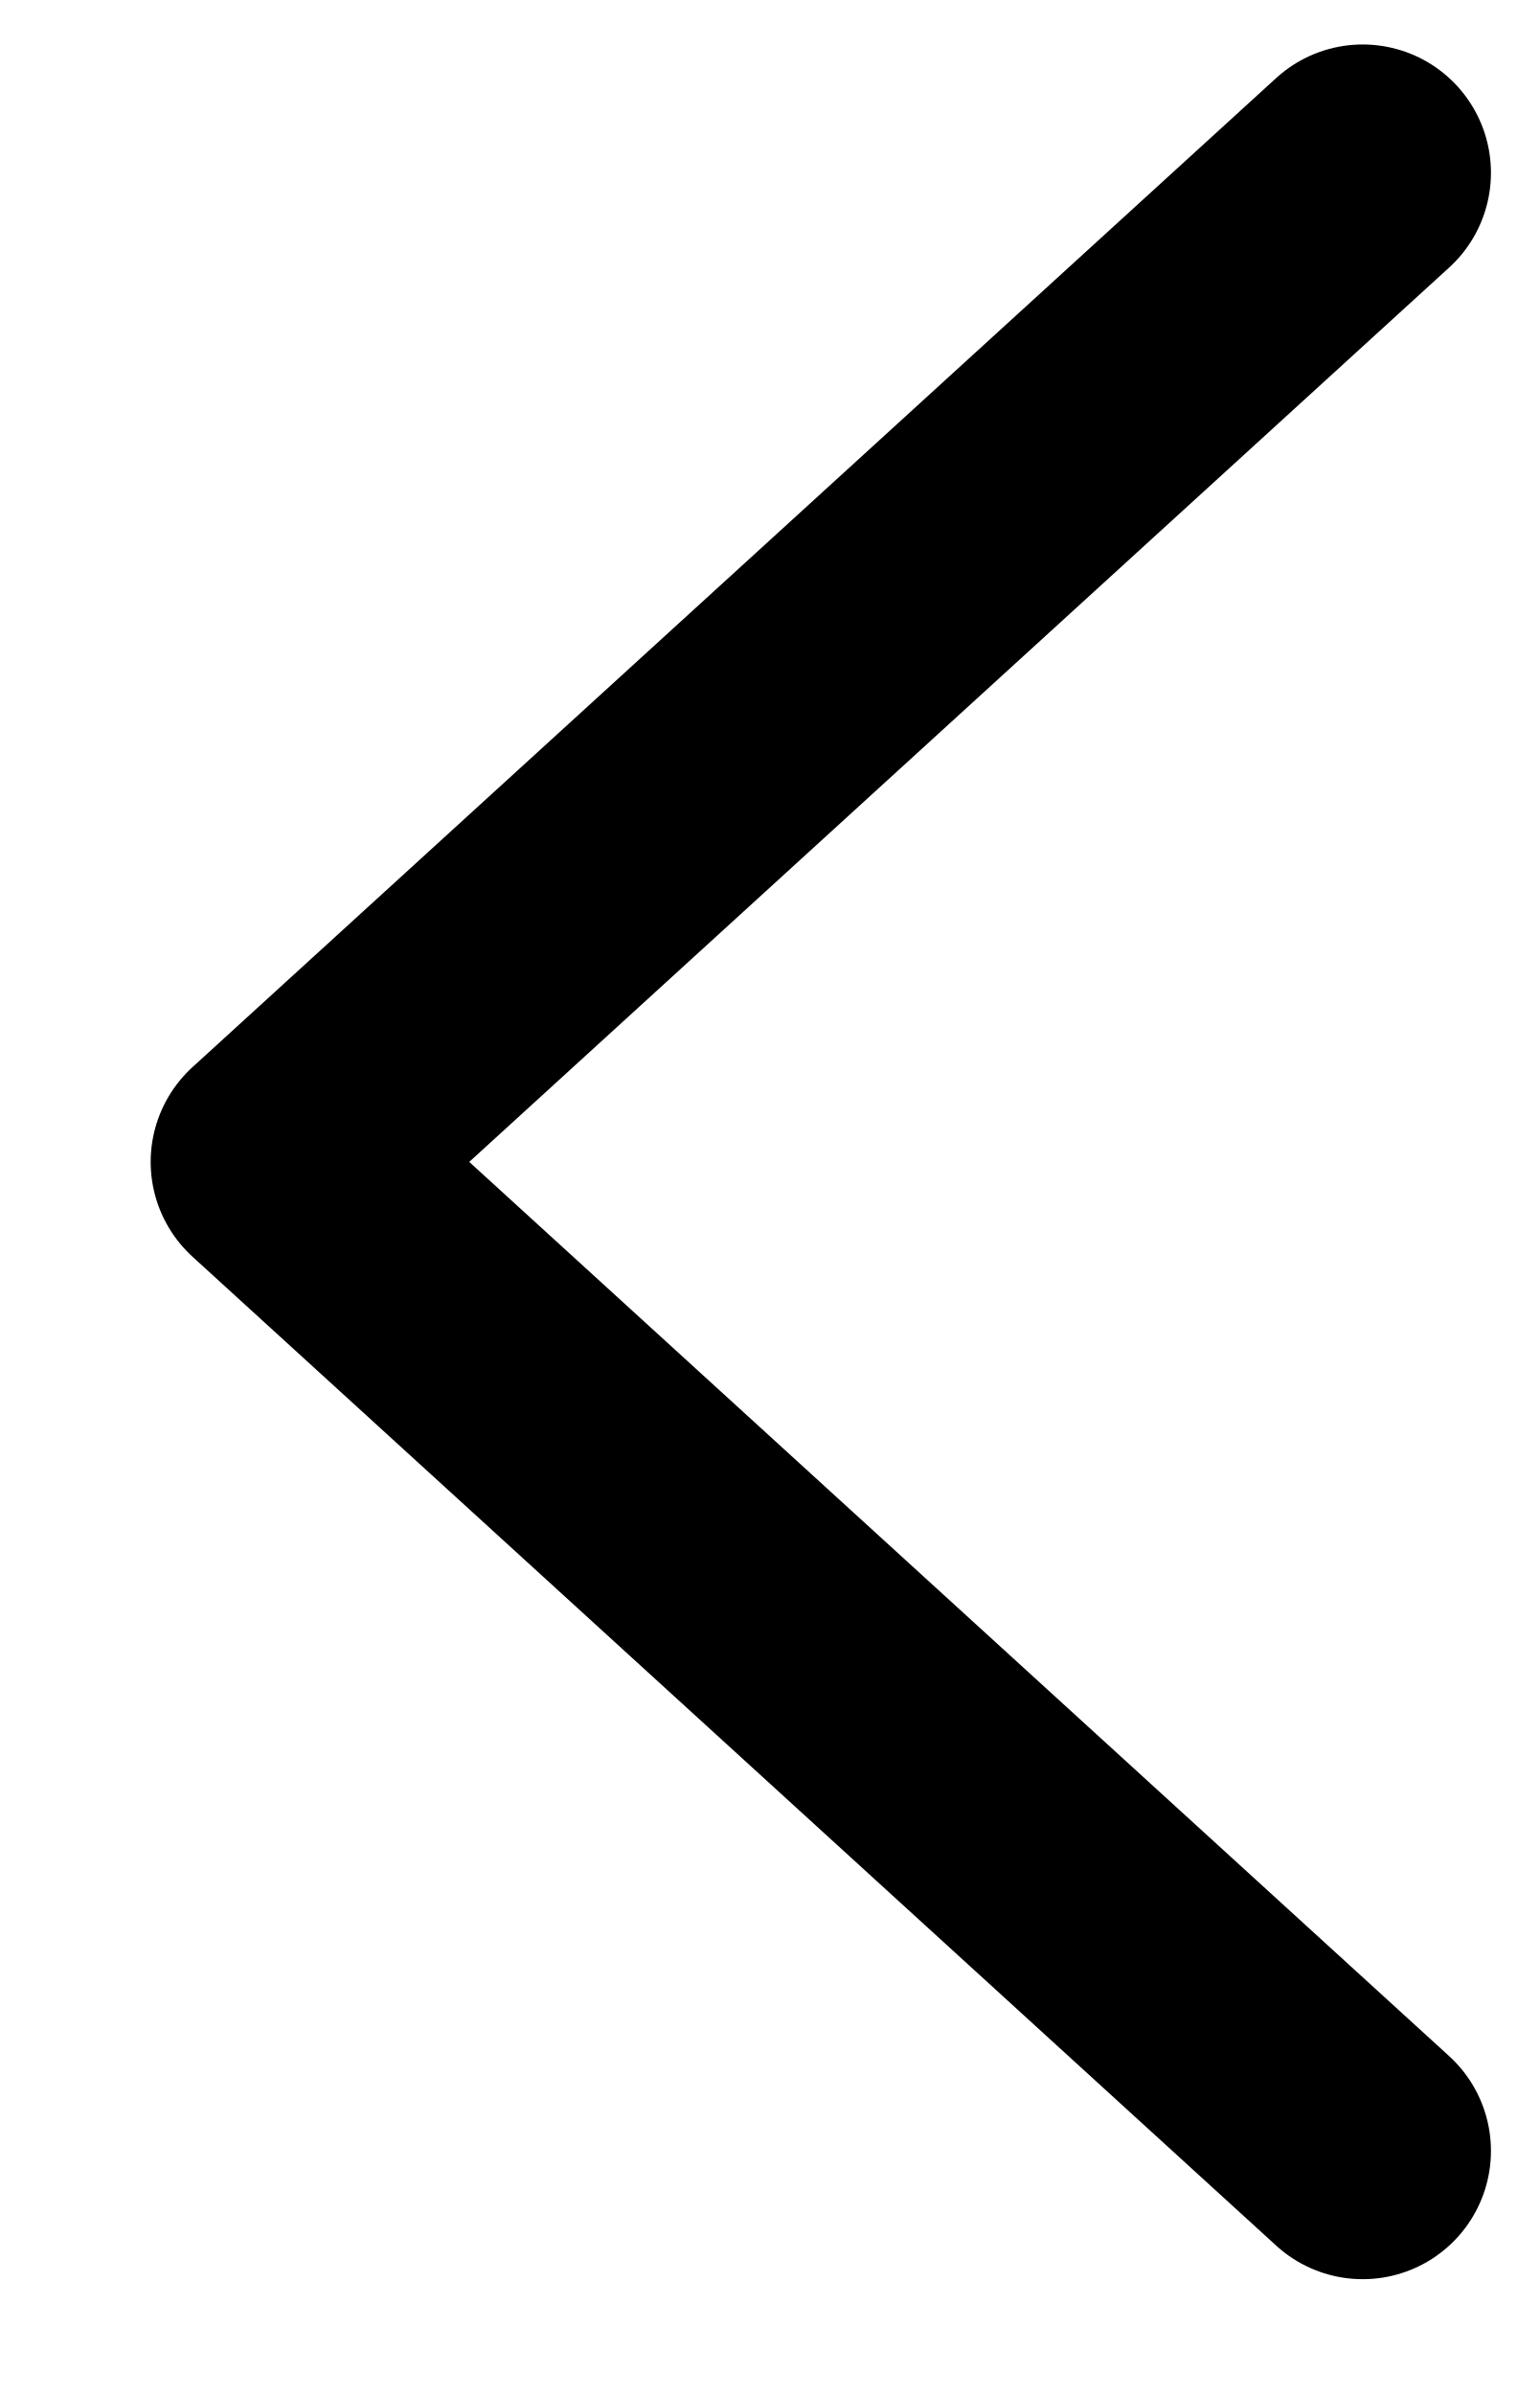
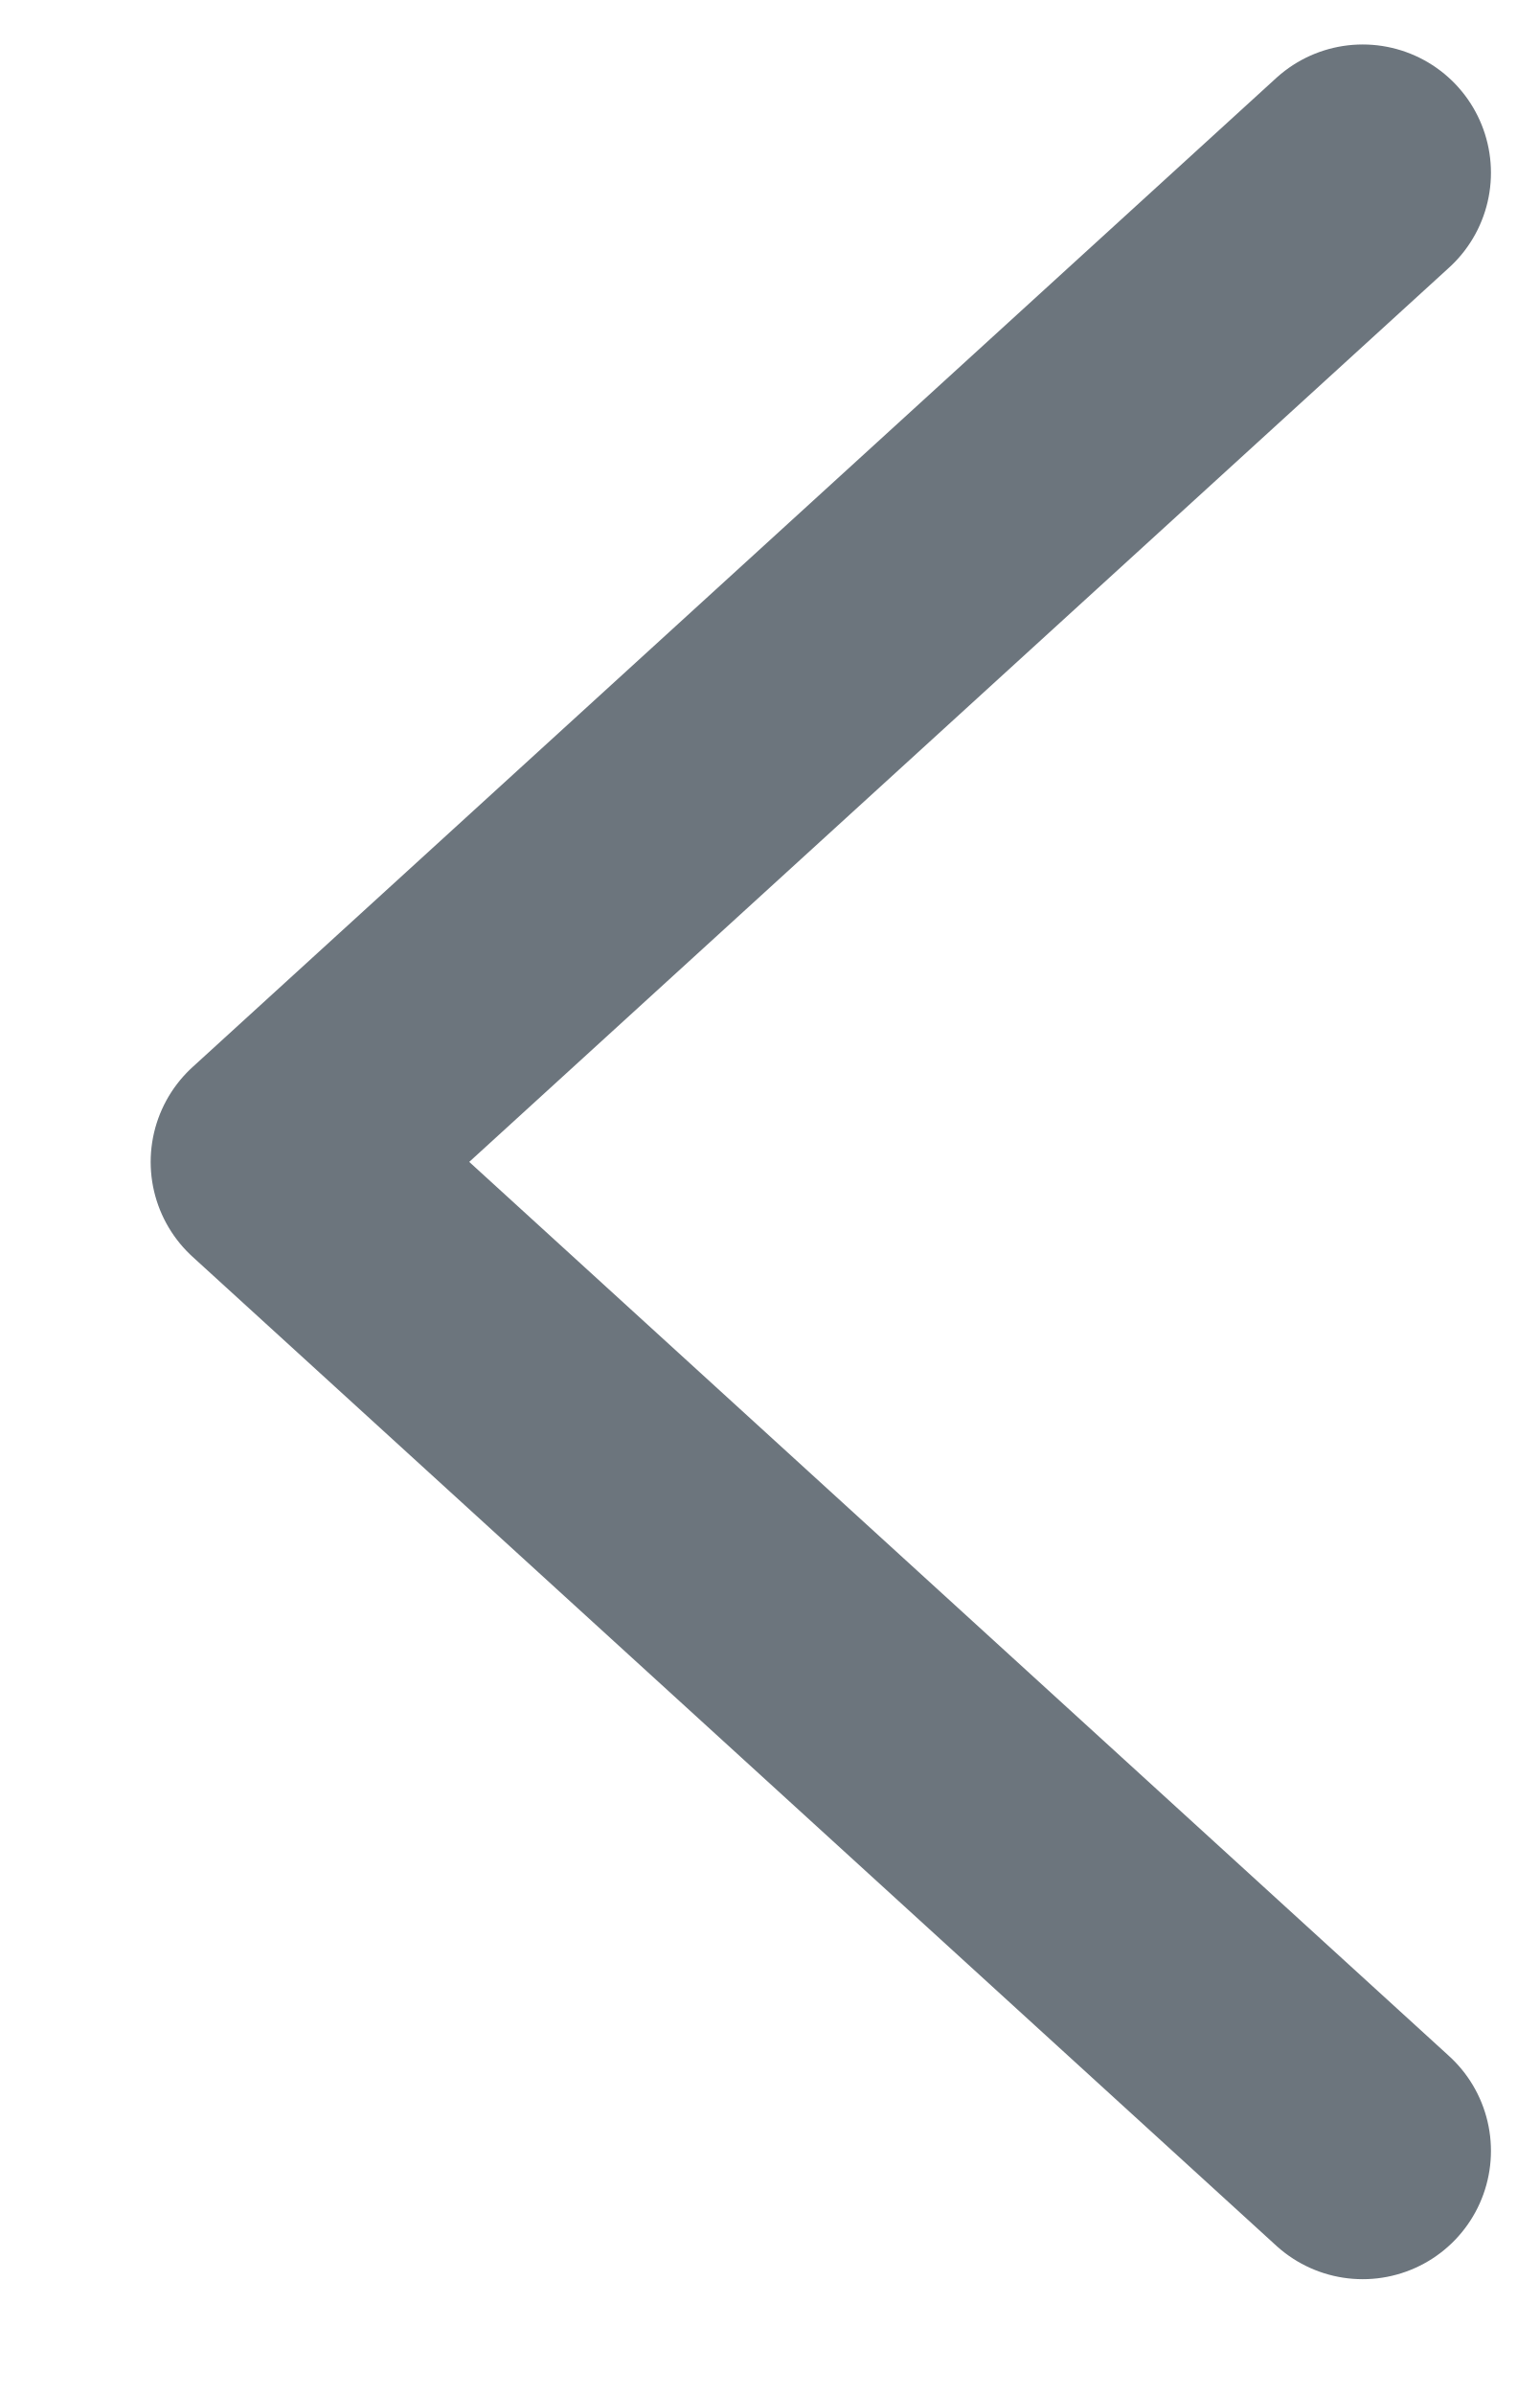
- <svg xmlns="http://www.w3.org/2000/svg" viewBox="0 0 9 14" fill="none">
-   <path d="M7.968 12.573L1.631 6.792L7.968 1.01" stroke="currentColor" stroke-width="1.5" stroke-linecap="round" stroke-linejoin="round" />
+ <svg xmlns="http://www.w3.org/2000/svg" width="9" height="14" viewBox="0 0 9 14" fill="none">
+   <path d="M7.968 12.573L1.631 6.792L7.968 1.01" stroke="#6C757D" stroke-width="1.5" stroke-linecap="round" stroke-linejoin="round" />
</svg>
